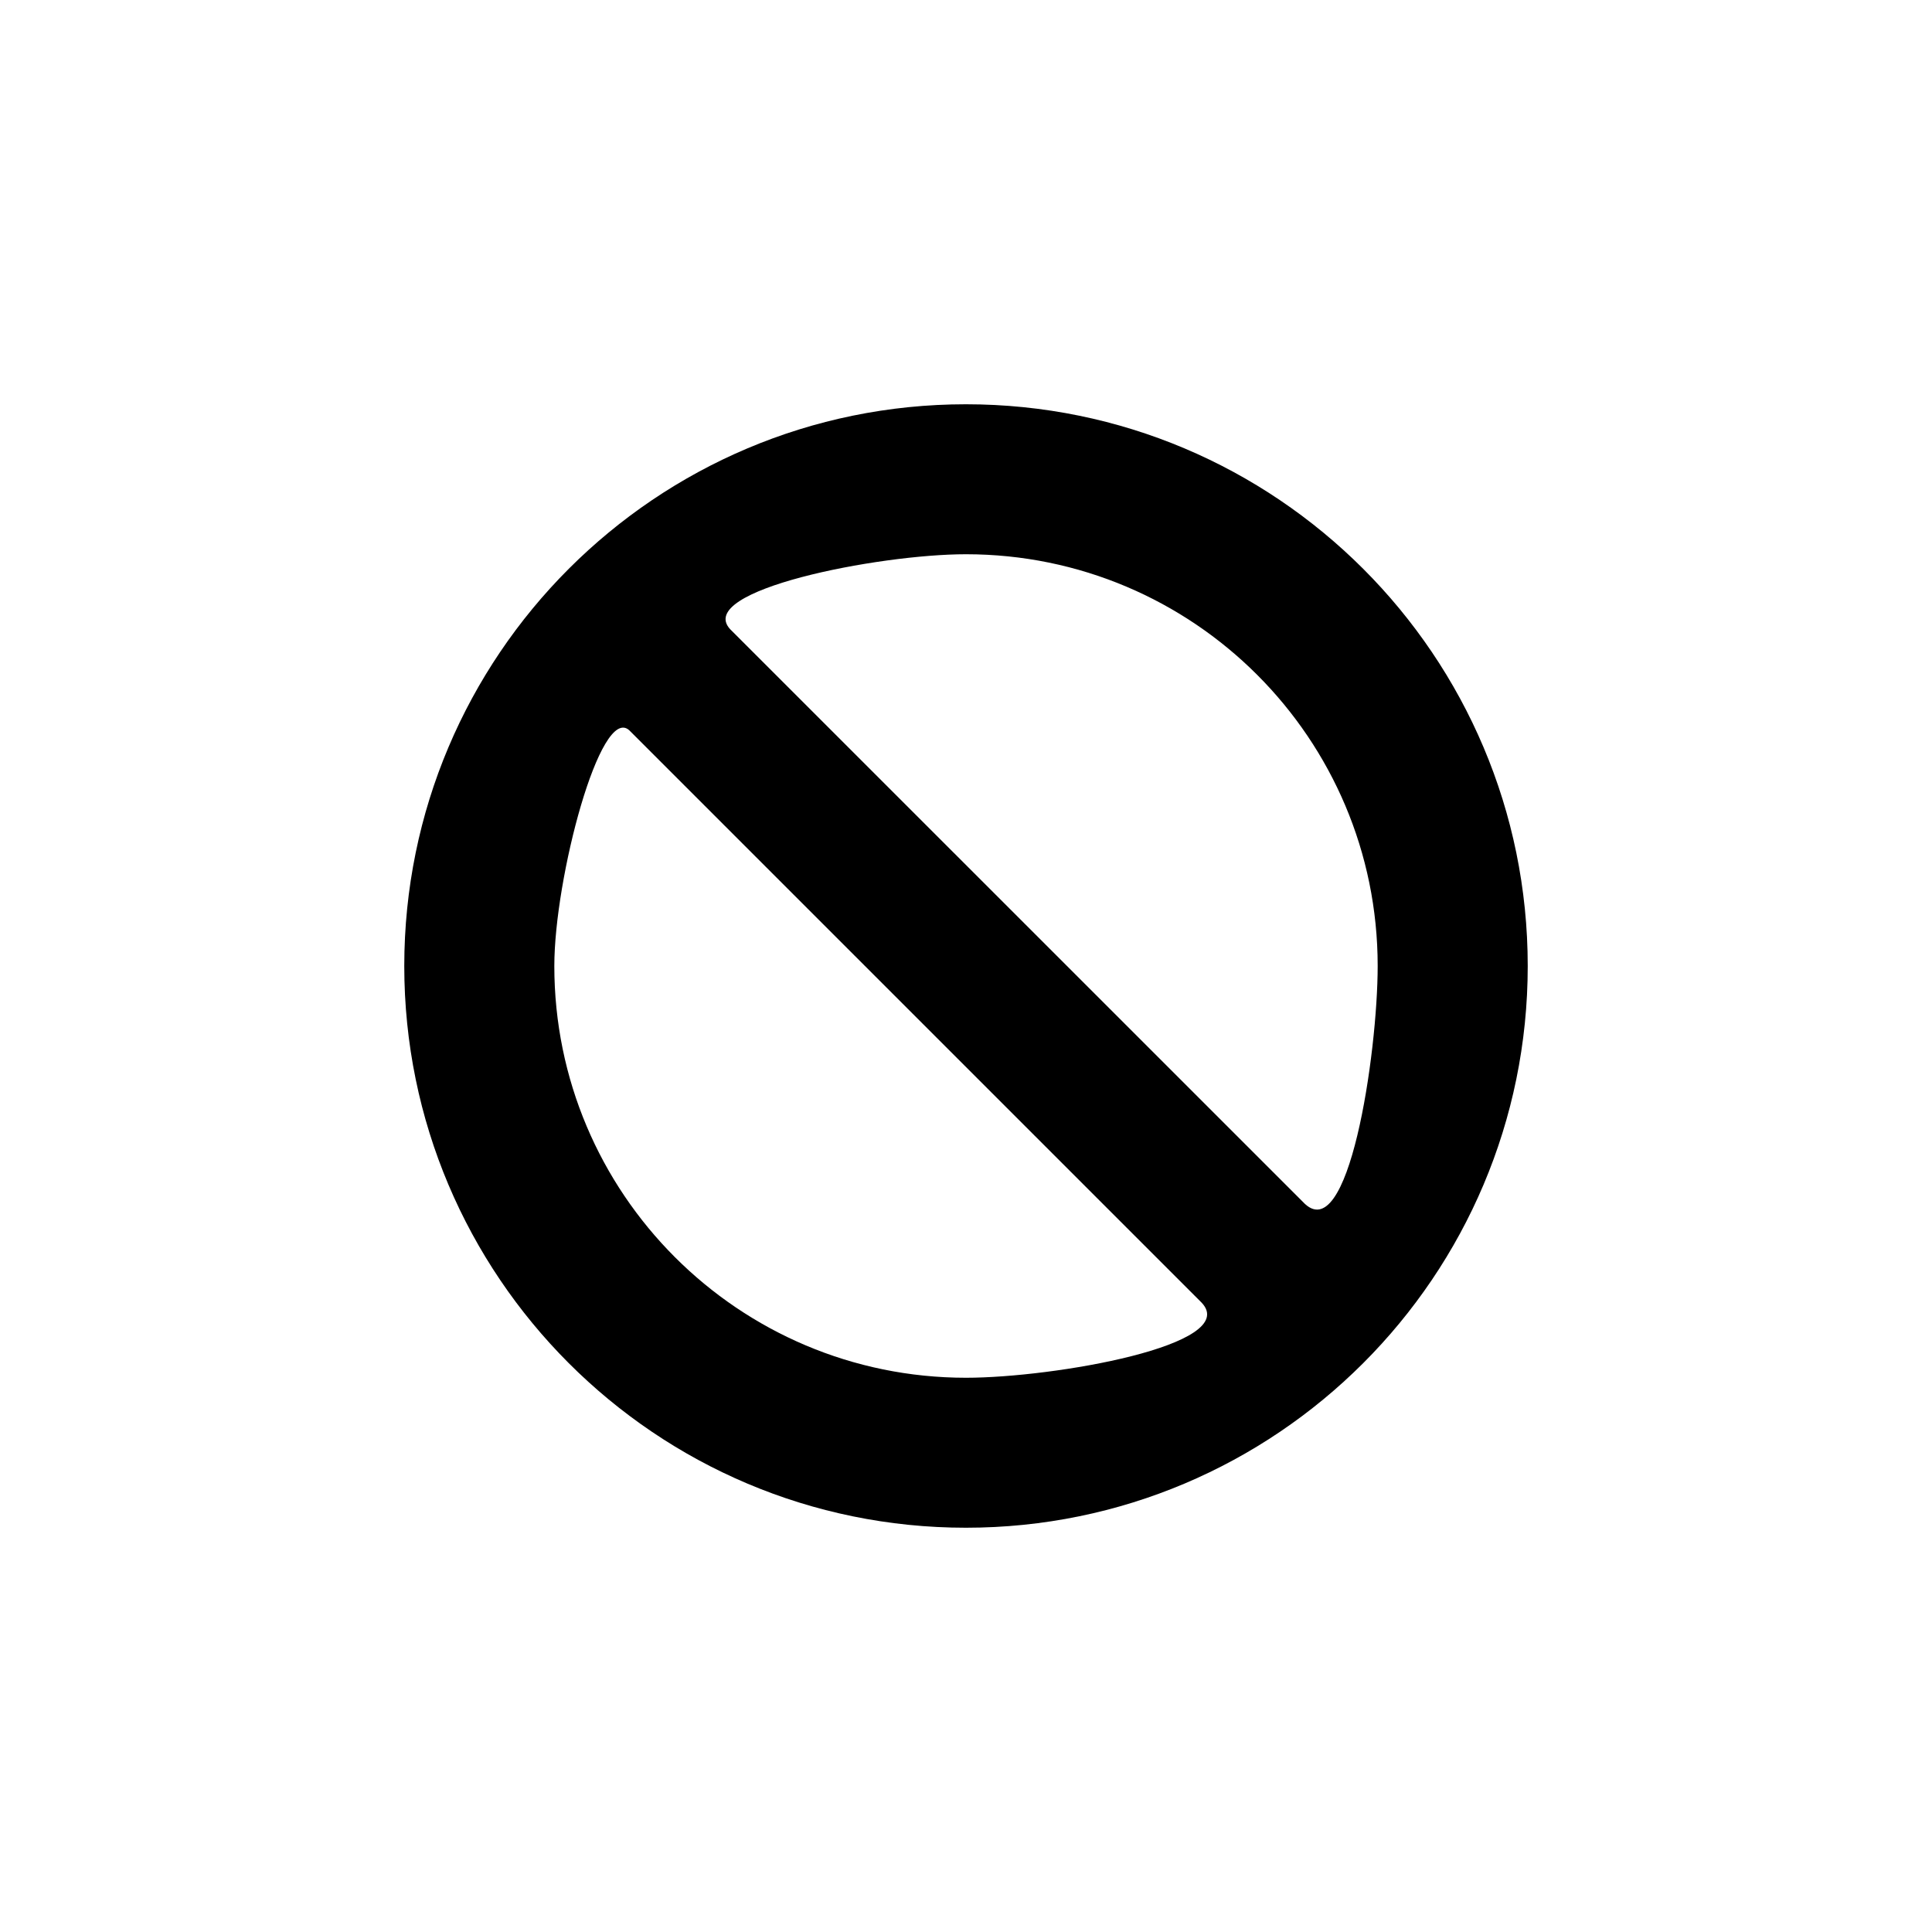
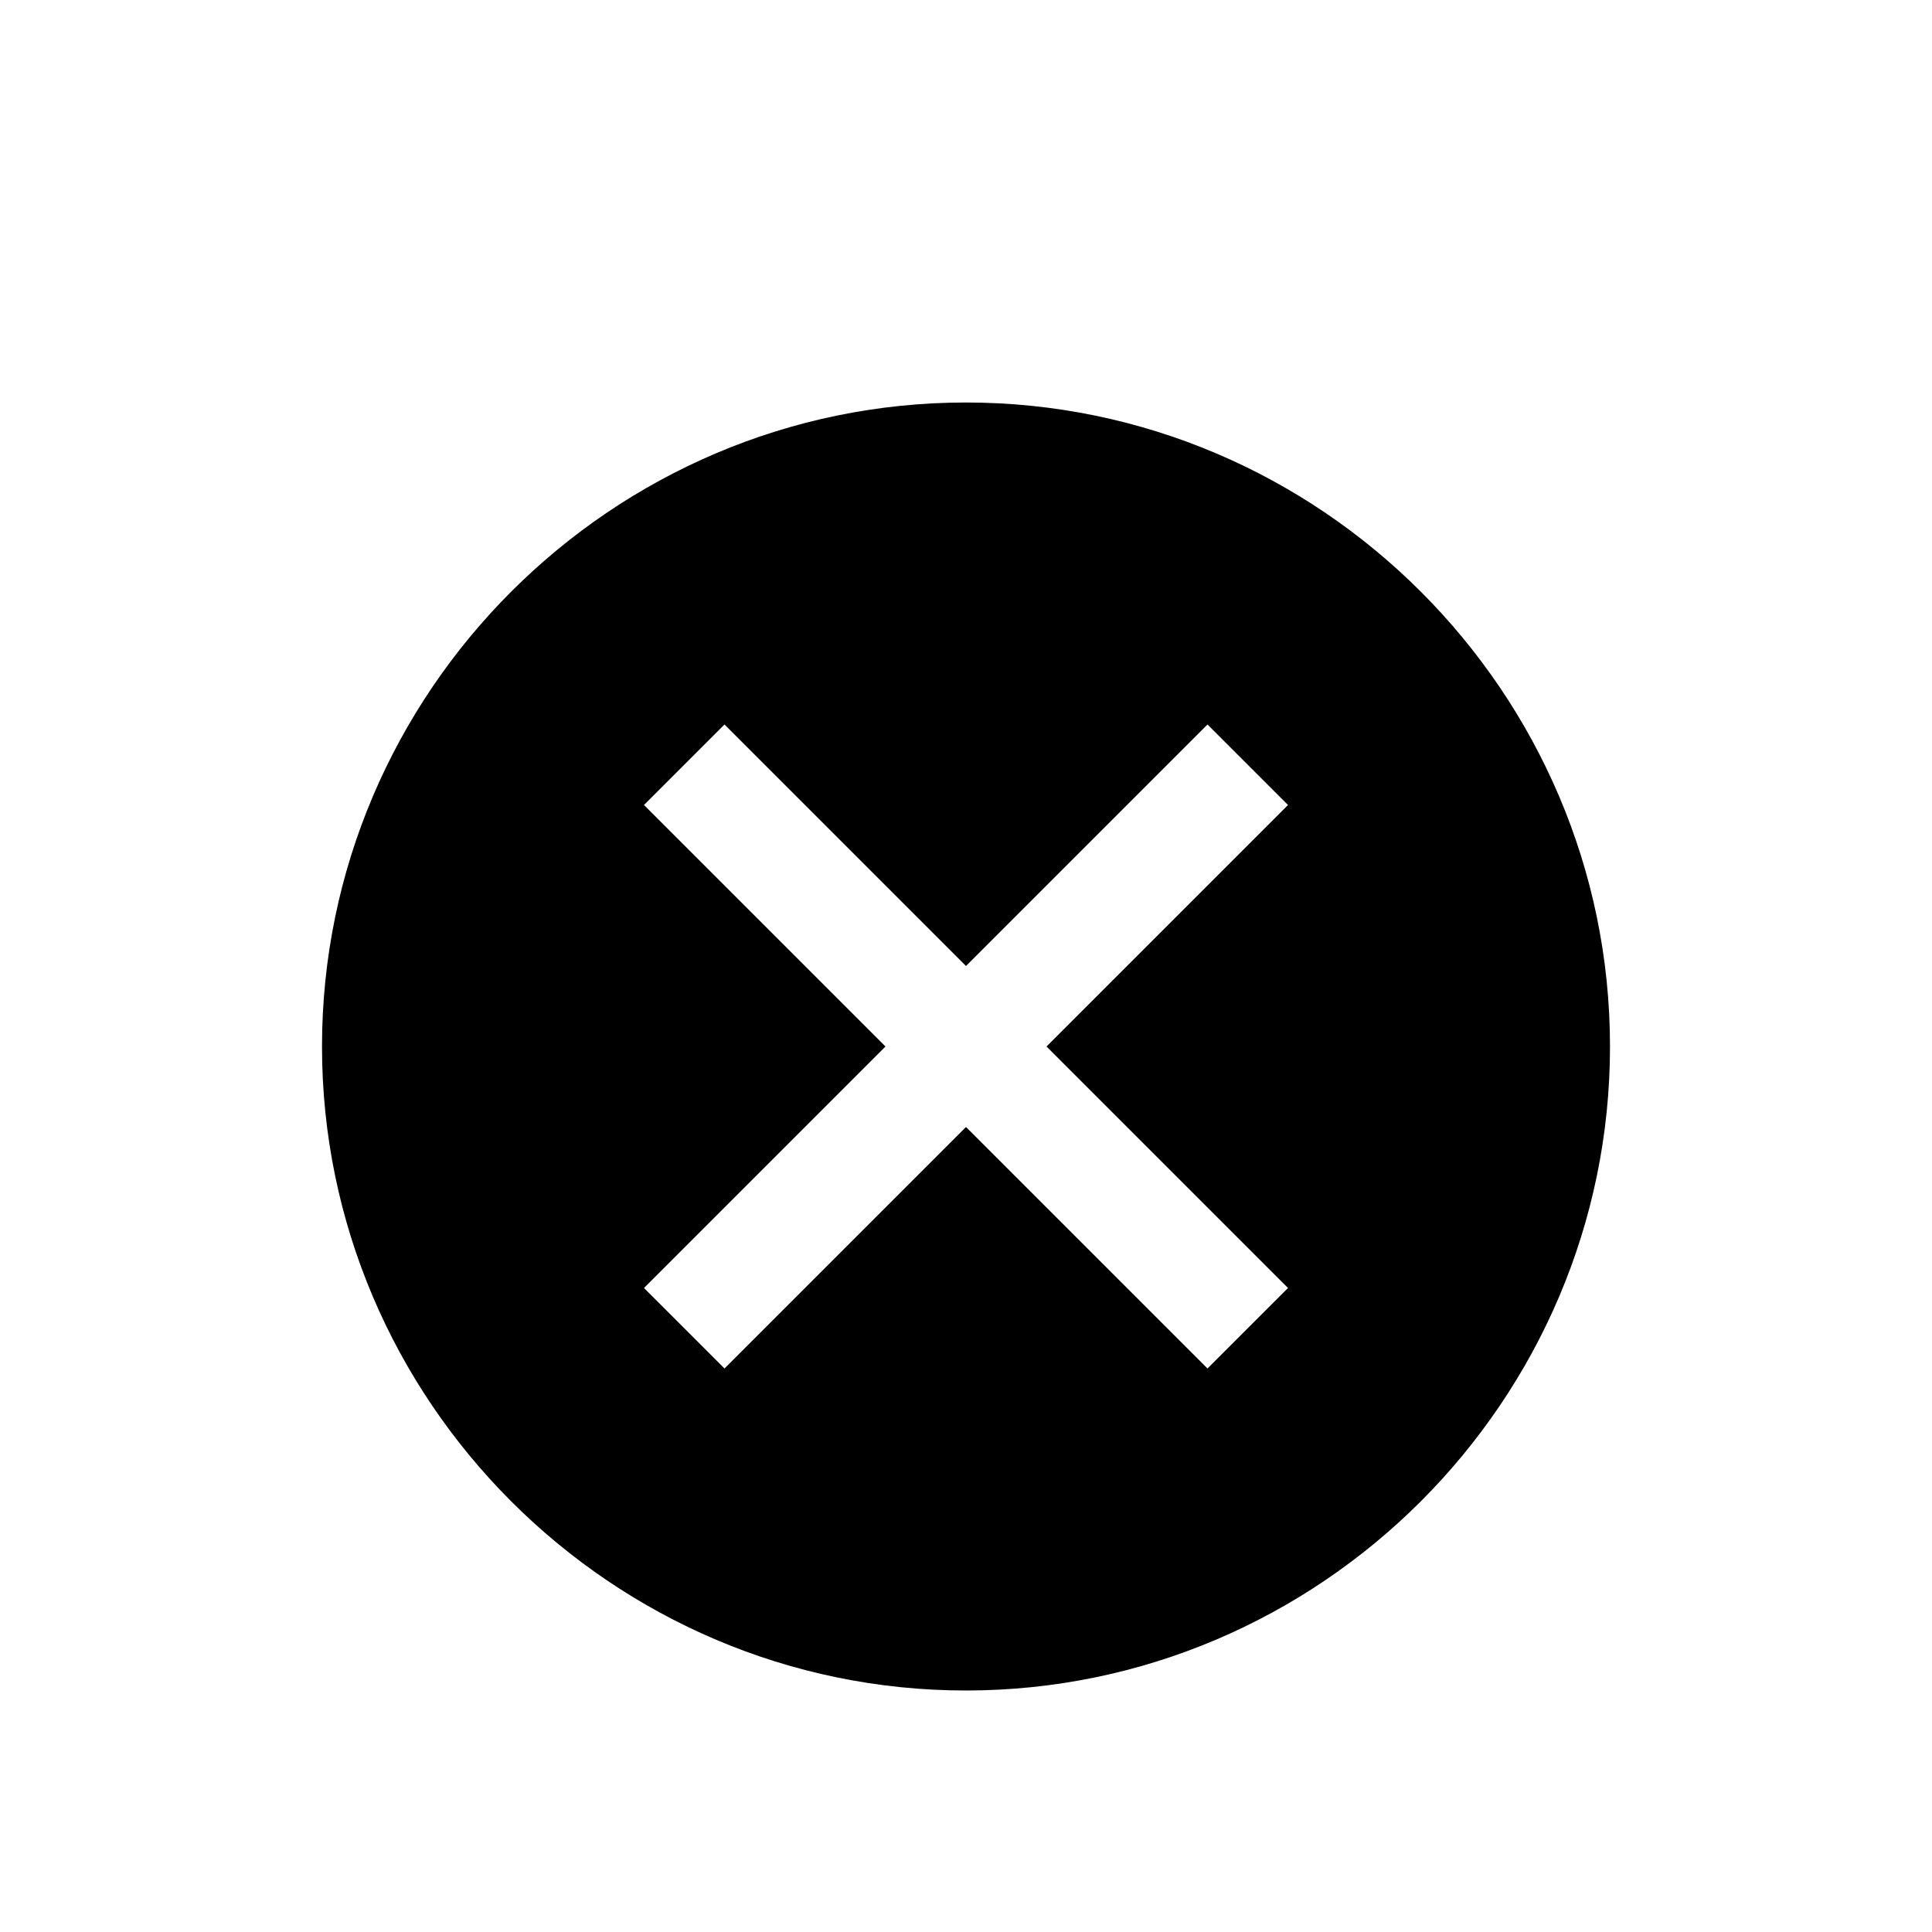
<svg xmlns="http://www.w3.org/2000/svg" width="24" height="24" viewBox="0 0 24 24">
  <g id="clear">
-     <path id="circle-with-strike" d="M11.999 5.022c-3.853 0-6.977 3.124-6.977 6.978 0 3.853 3.124 6.978 6.977 6.978 3.854 0 6.979-3.125 6.979-6.978 0-3.854-3.125-6.978-6.979-6.978zm-5.113 6.978c0-1.092.572-3.25.93-2.929l7.113 7.113c.488.525-1.837.931-2.93.931-2.825-.001-5.113-2.291-5.113-5.115zm9.298 2.929l-7.114-7.113c-.445-.483 1.837-.931 2.929-.931 2.827 0 5.115 2.289 5.115 5.114 0 1.093-.364 3.543-.93 2.93z" />
+     <path id="circle-with-cross" d="M12 5c-4.4 0-8 3.6-8 8s3.6 8 8 8 8-3.6 8-8-3.6-8-8-8zm4 11l-1 1-3-3-3 3-1-1 3-3-3-3 1-1 3 3 3-3 1 1-3 3 3 3z" />
  </g>
</svg>
